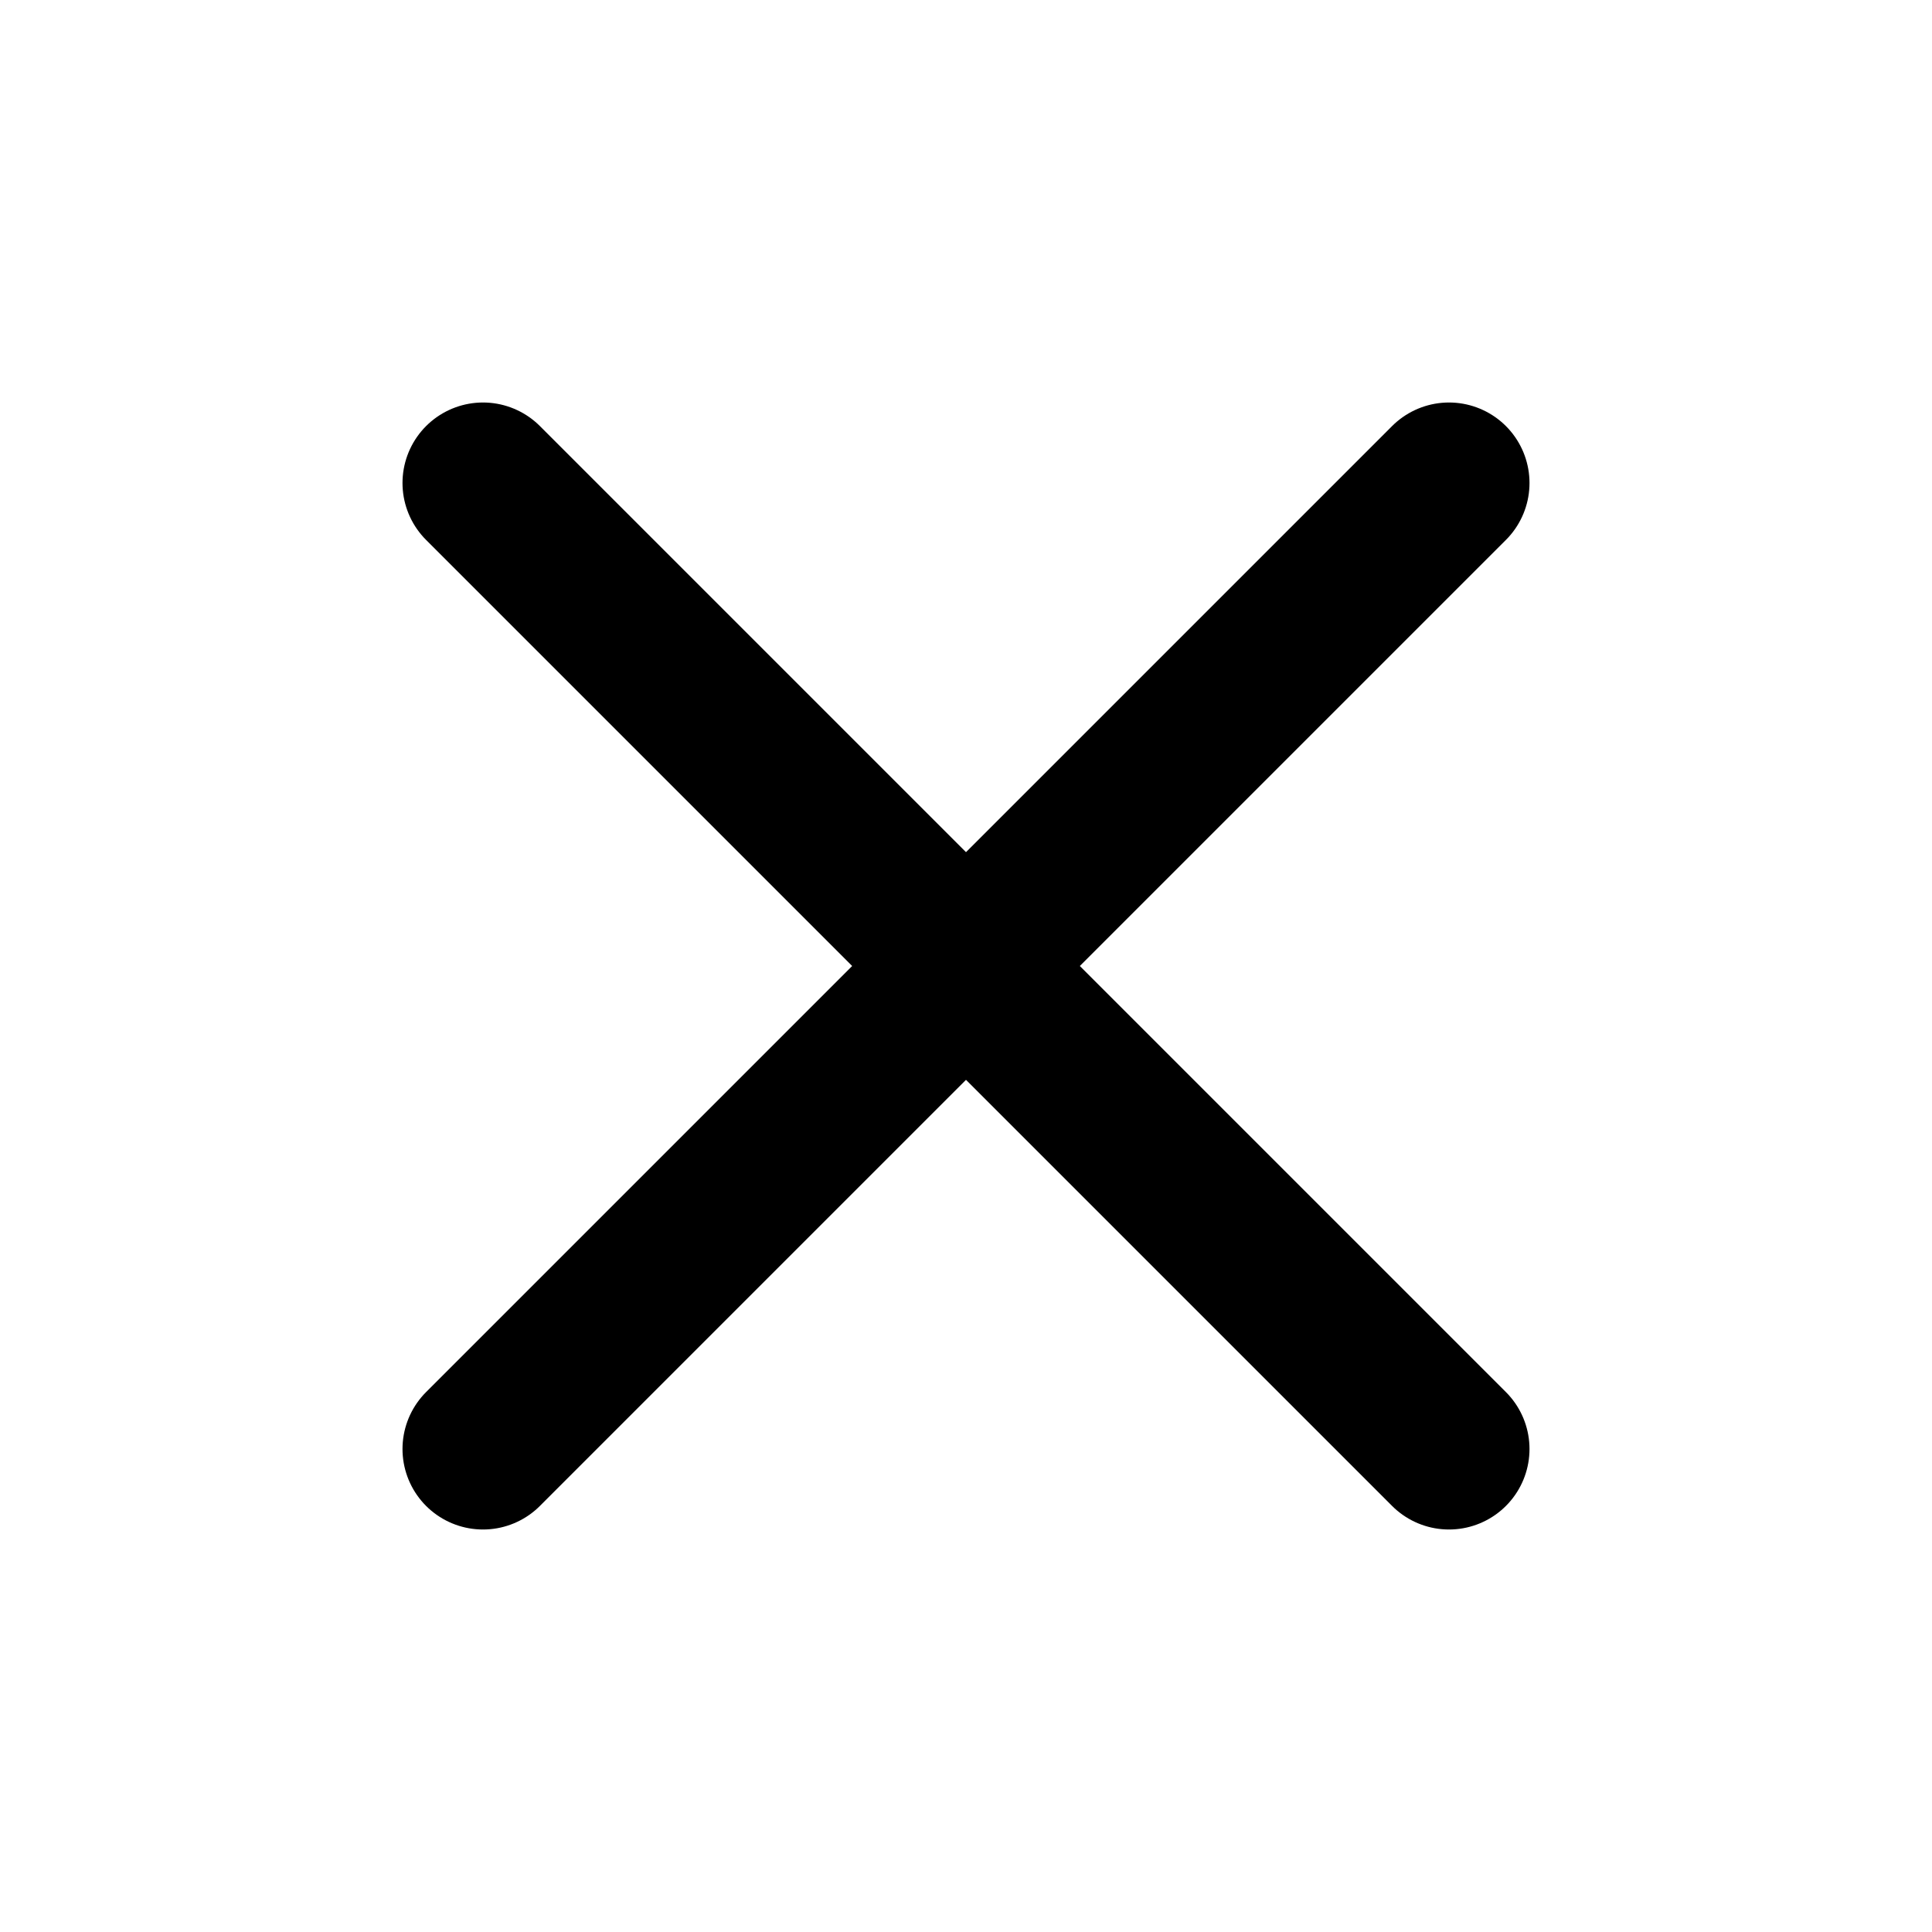
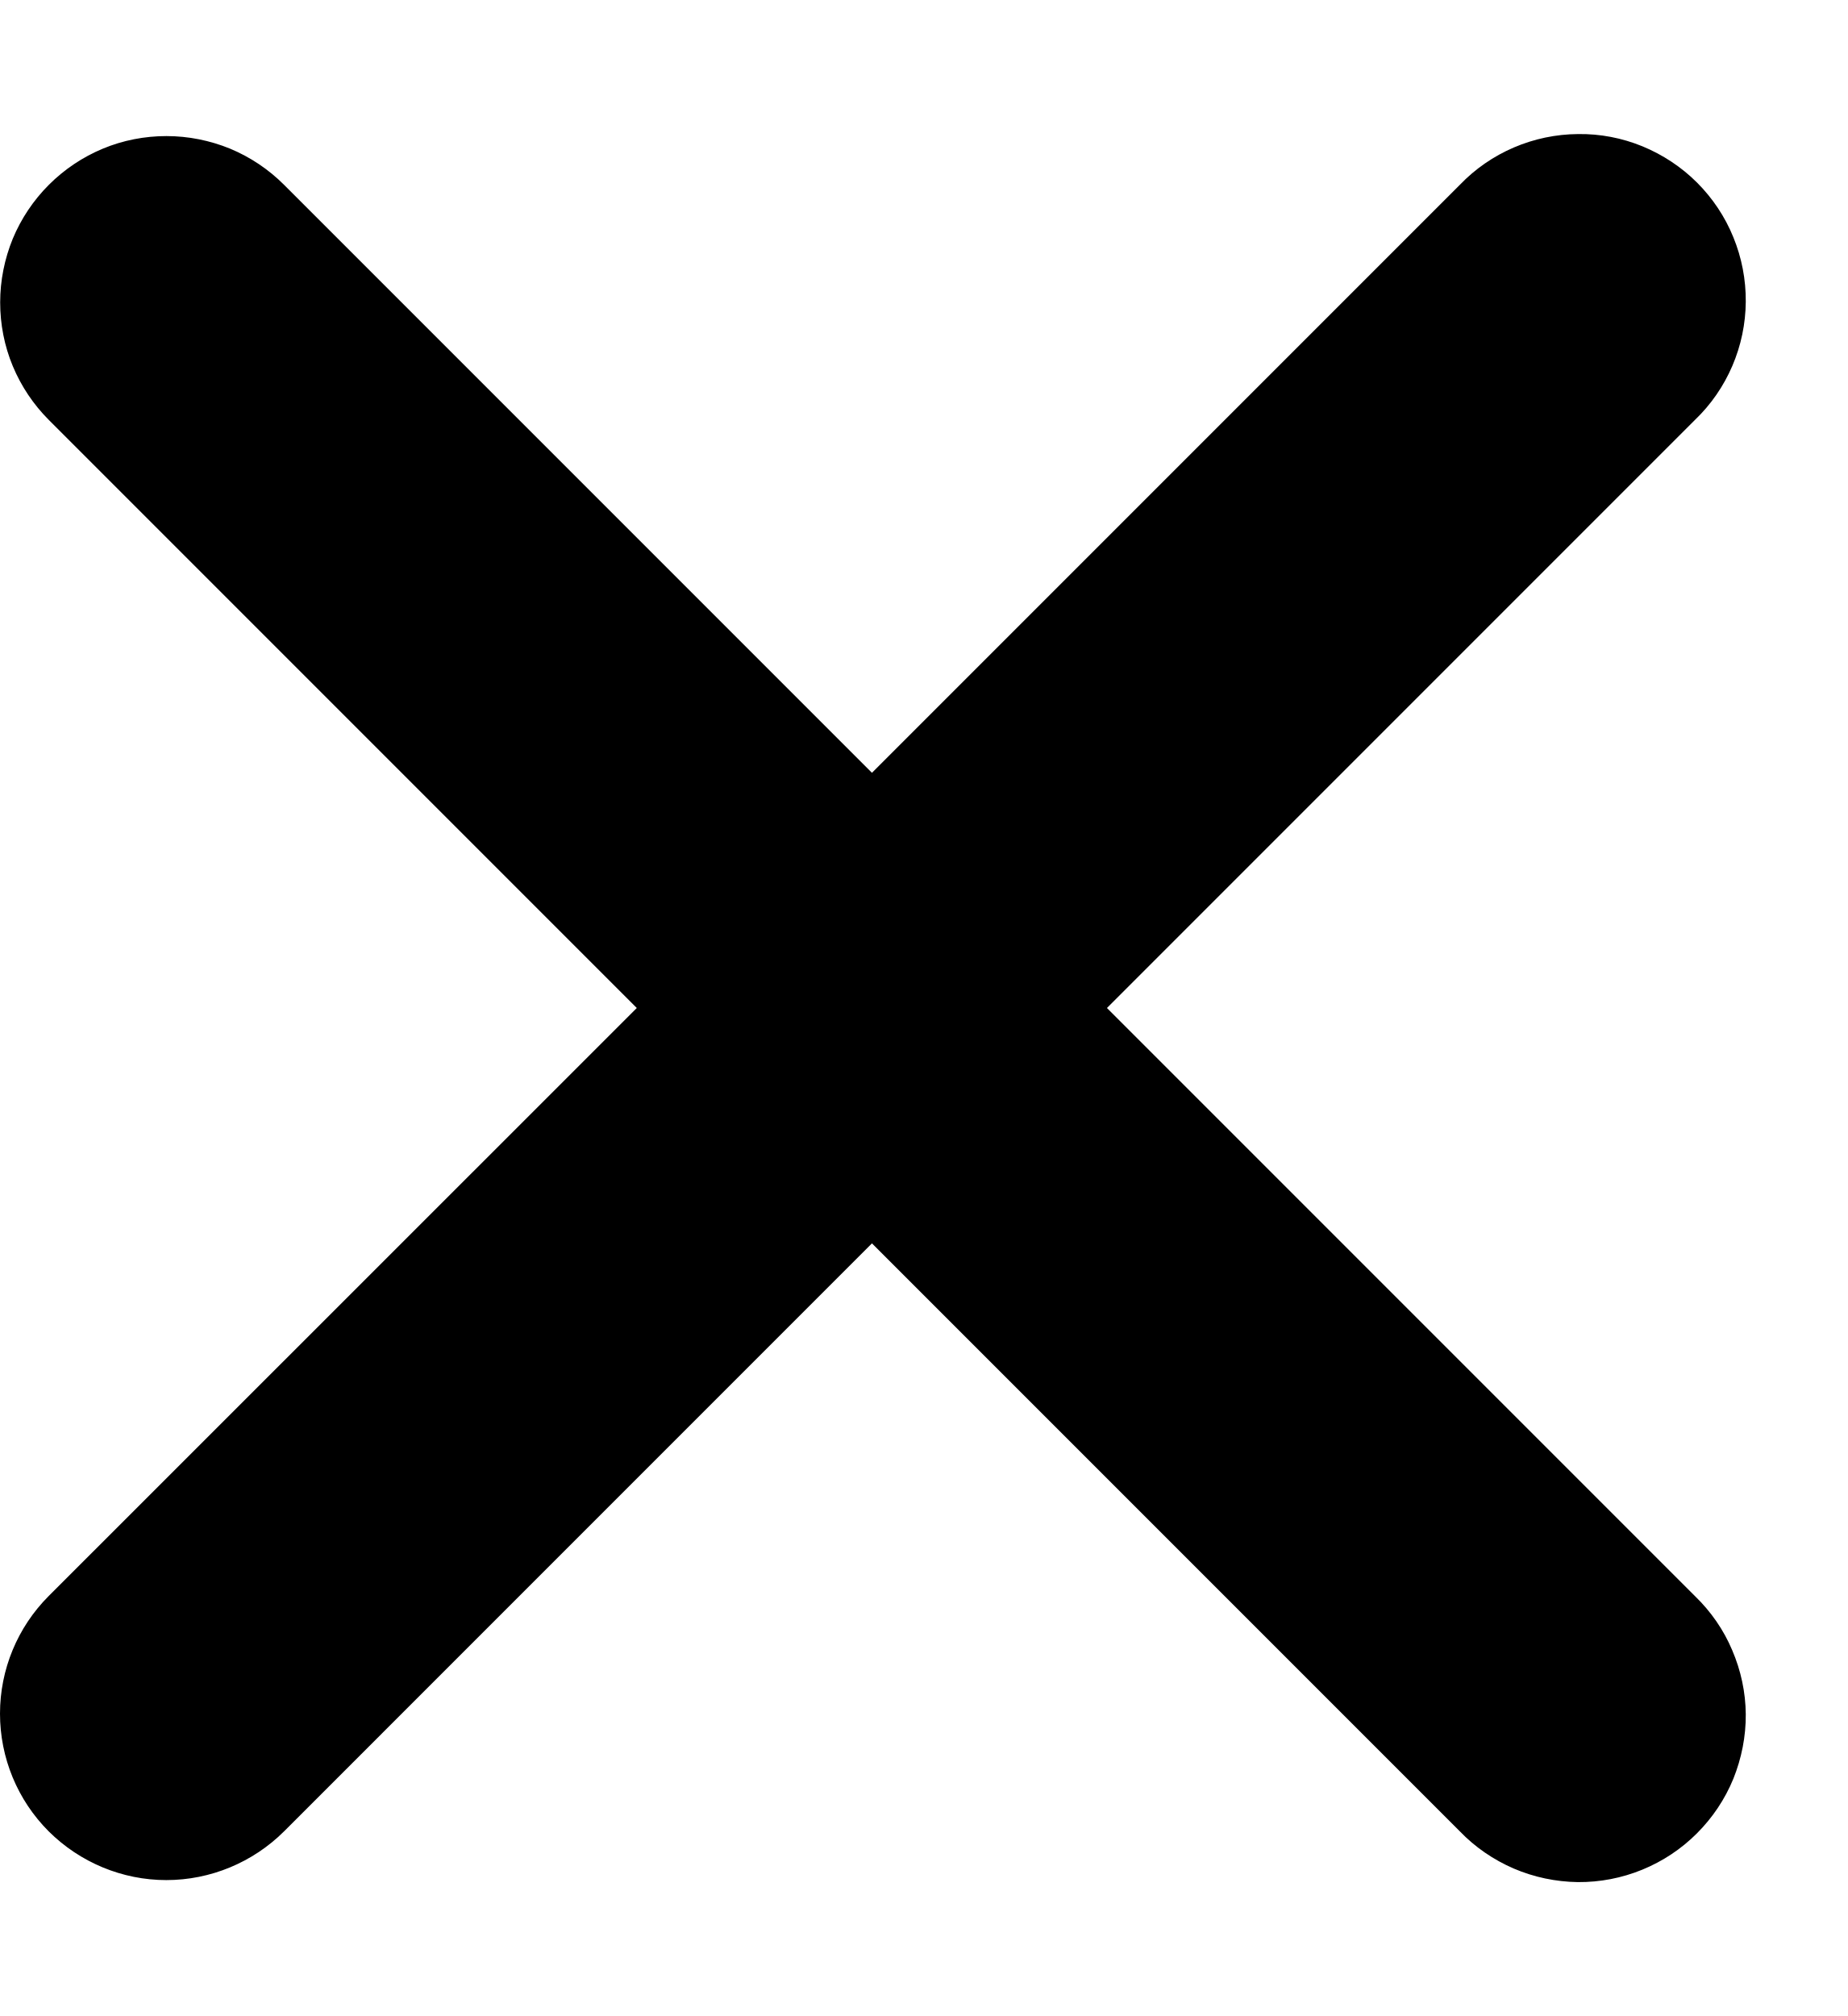
- <svg xmlns="http://www.w3.org/2000/svg" width="100%" height="100%" fill="none" viewBox="0 0 24 24">
-   <path stroke="currentColor" stroke-linecap="round" stroke-linejoin="round" stroke-width="2" d="M18 6 6 18M6 6l12 12" />
+ <svg xmlns="http://www.w3.org/2000/svg" width="100%" height="100%" viewBox="0 0 11 12" fill="none">
+   <path fill-rule="evenodd" clip-rule="evenodd" d="M5.191 7.401L1.691 10.901C1.505 11.086 1.253 11.191 0.99 11.191C0.728 11.191 0.476 11.086 0.29 10.901C0.104 10.715 -3.8147e-06 10.463 -3.8147e-06 10.2C-3.8147e-06 9.938 0.104 9.686 0.29 9.5L3.791 6L0.291 2.5C0.199 2.408 0.126 2.299 0.076 2.179C0.026 2.059 0.001 1.93 0.001 1.8C0.001 1.67 0.027 1.541 0.076 1.421C0.126 1.301 0.199 1.192 0.291 1.1C0.383 1.008 0.492 0.935 0.612 0.885C0.732 0.835 0.861 0.81 0.991 0.81C1.121 0.81 1.25 0.836 1.37 0.885C1.49 0.935 1.599 1.008 1.691 1.1L5.191 4.6L8.691 1.1C8.782 1.005 8.891 0.93 9.012 0.878C9.133 0.826 9.263 0.799 9.394 0.798C9.526 0.796 9.656 0.821 9.778 0.871C9.899 0.921 10.01 0.994 10.103 1.087C10.196 1.18 10.27 1.291 10.319 1.412C10.369 1.534 10.394 1.664 10.393 1.796C10.392 1.927 10.365 2.057 10.313 2.178C10.261 2.299 10.186 2.408 10.091 2.499L6.59 6L10.091 9.501C10.185 9.592 10.261 9.701 10.312 9.822C10.364 9.943 10.392 10.073 10.393 10.204C10.394 10.336 10.368 10.466 10.319 10.588C10.269 10.71 10.195 10.82 10.102 10.913C10.009 11.006 9.899 11.079 9.777 11.129C9.655 11.179 9.525 11.204 9.393 11.203C9.262 11.201 9.132 11.174 9.011 11.122C8.891 11.07 8.781 10.995 8.69 10.9L5.191 7.401Z" fill="currentColor" />
</svg>
